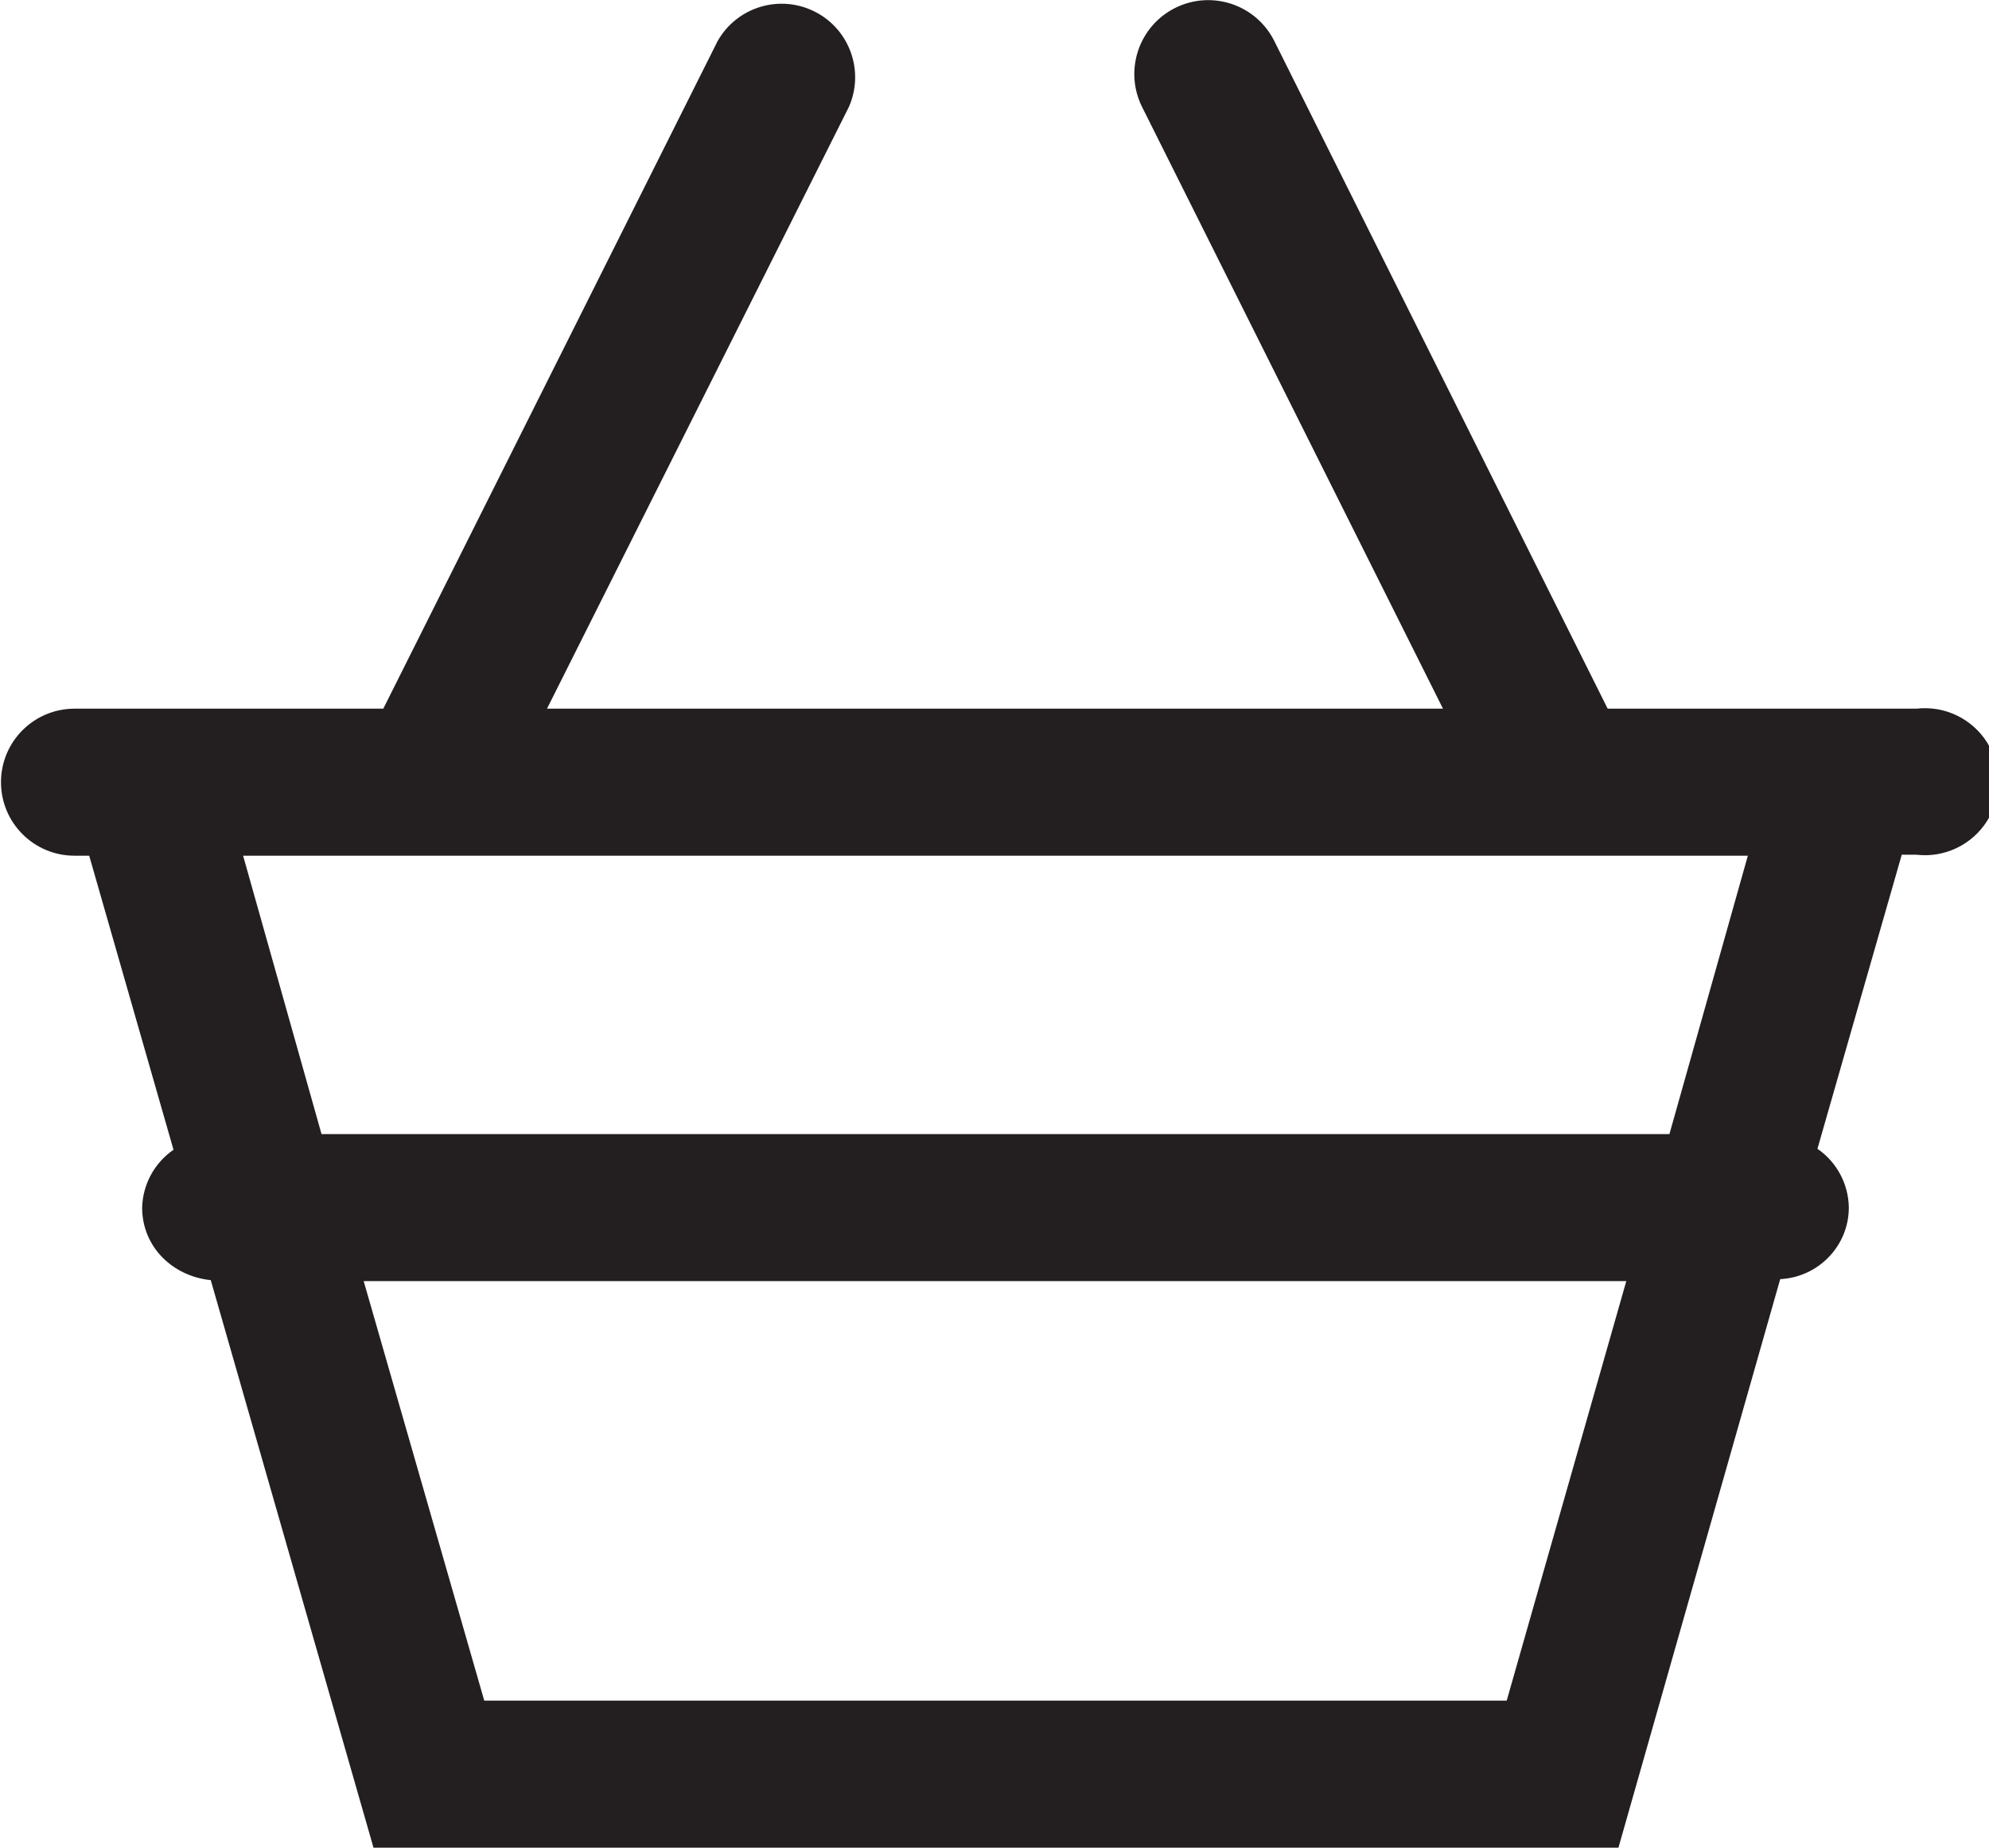
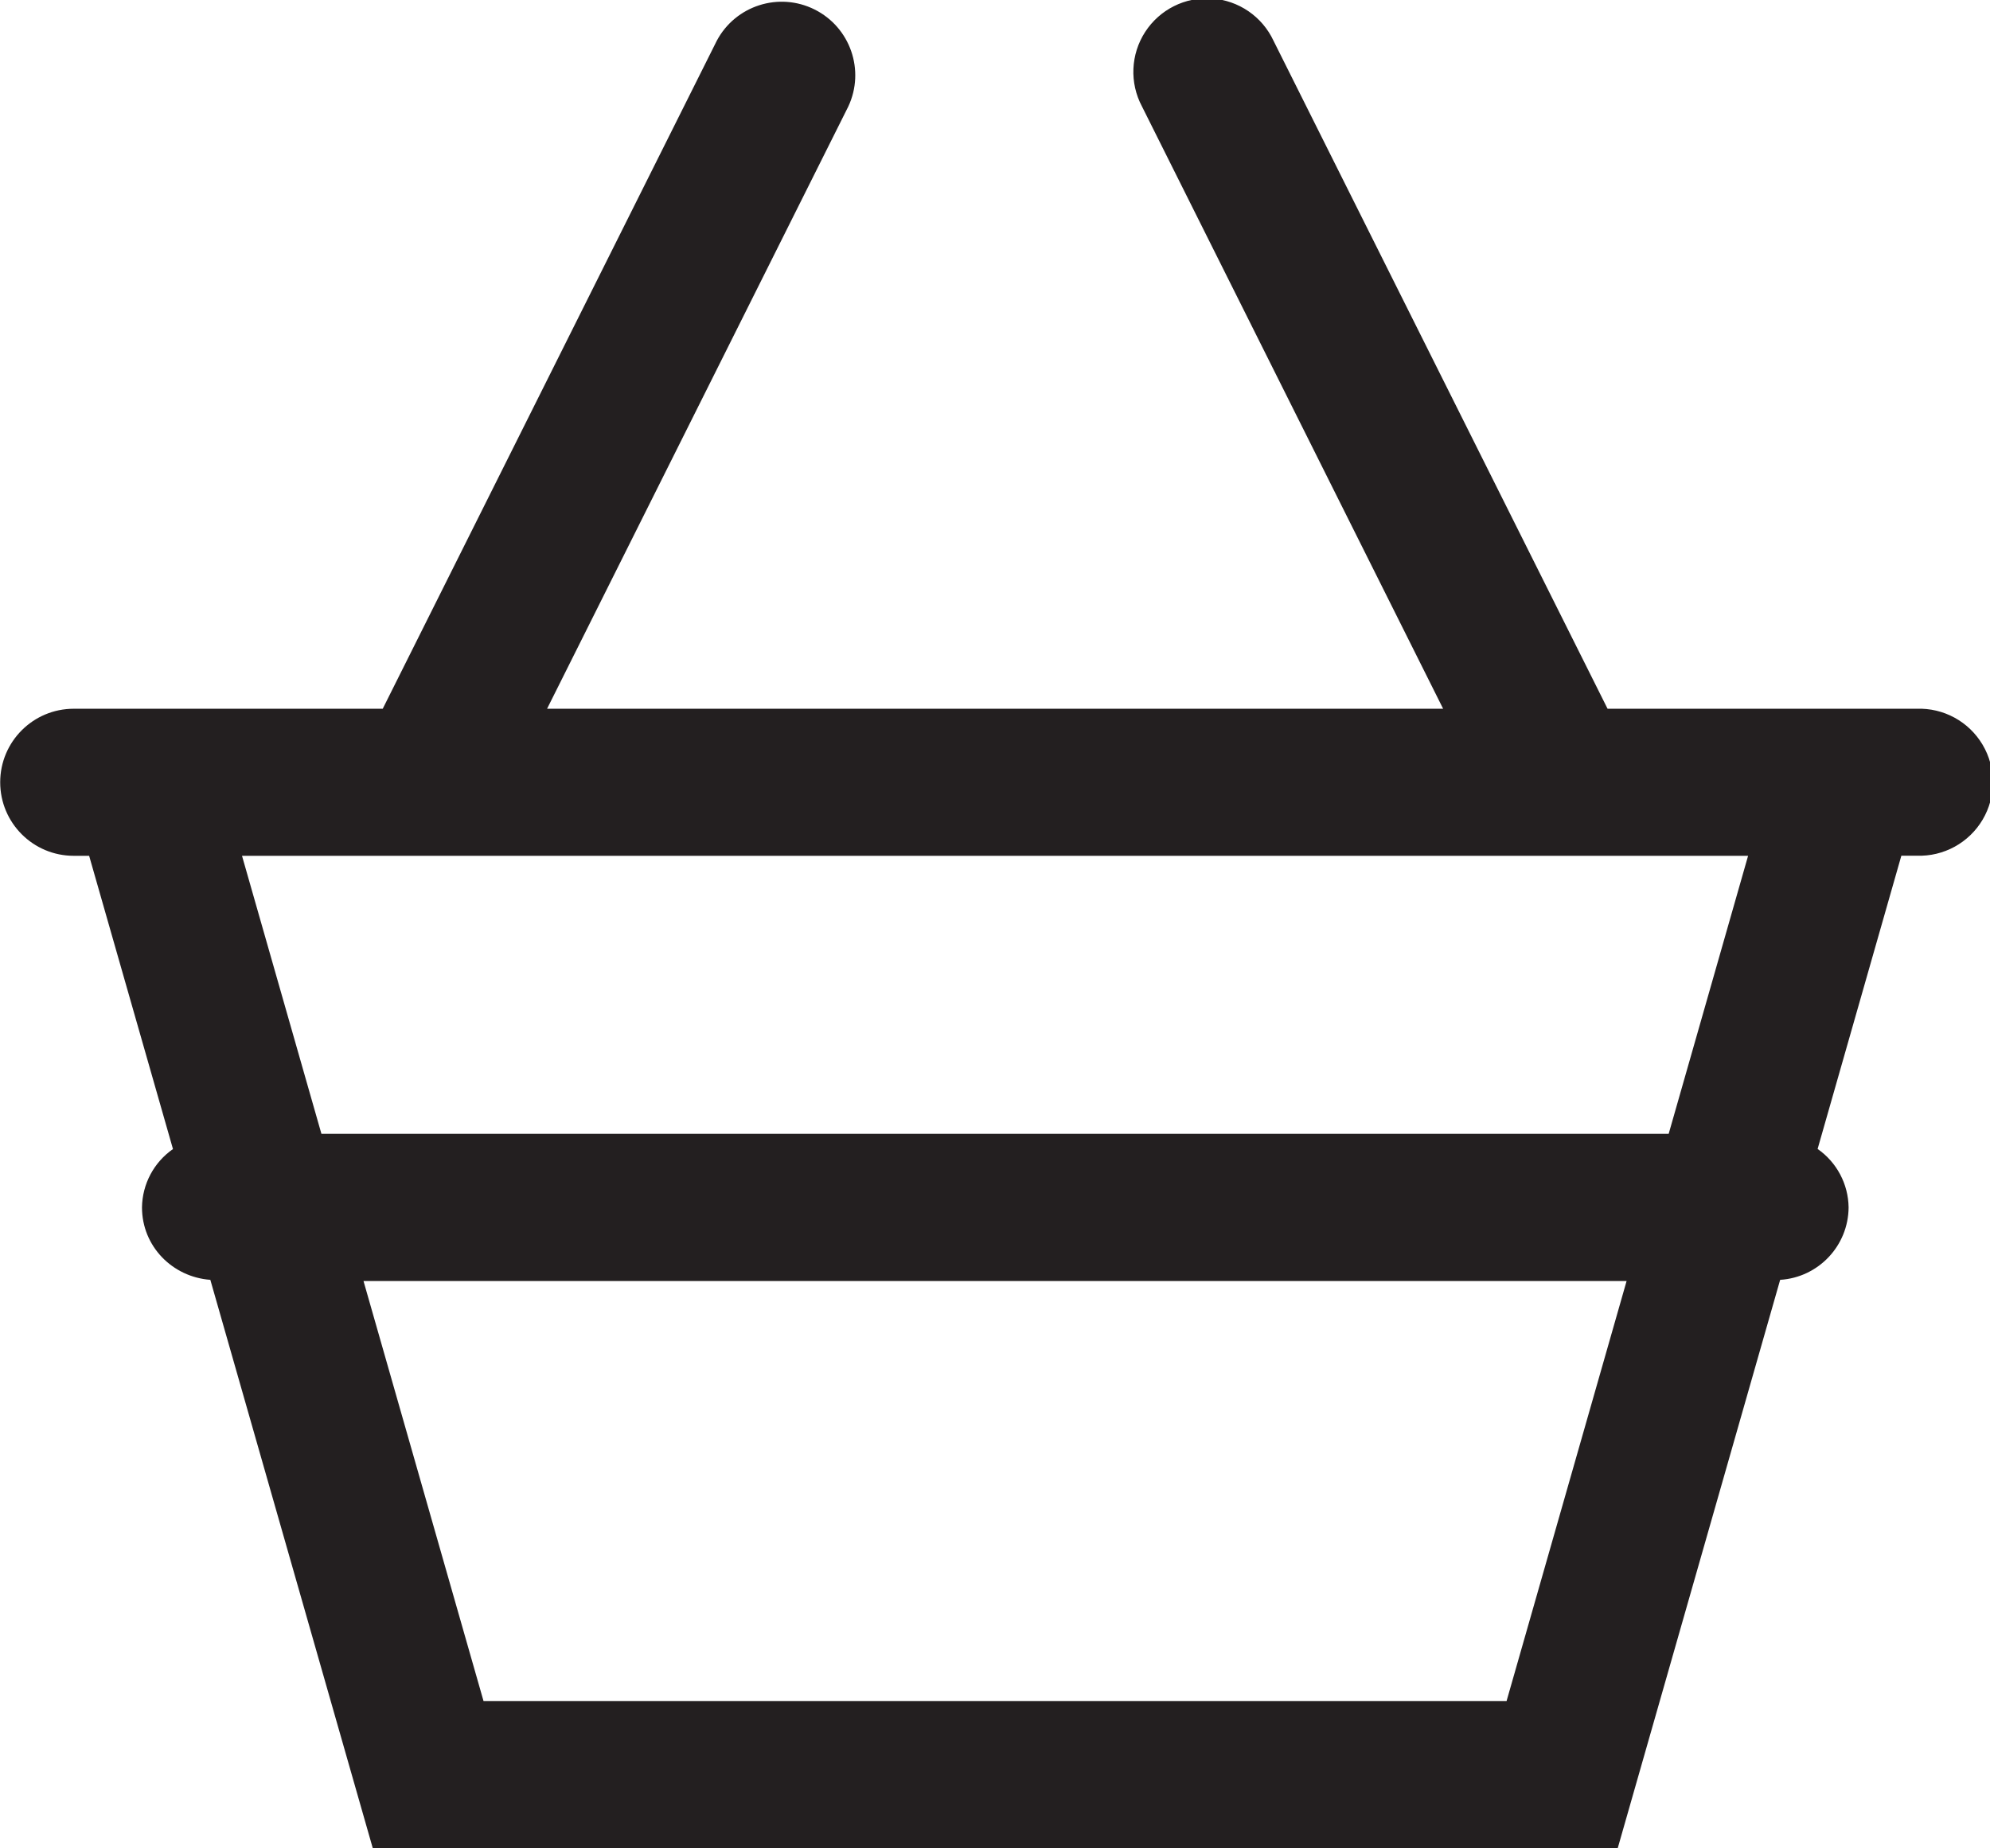
- <svg xmlns="http://www.w3.org/2000/svg" width="20.29" height="18.85" viewBox="264.2 370.96 20.29 18.85">
-   <path fill="#231F20" d="M283.75 378.19h-3.15l-3.4-6.81a.75.75 0 1 0-1.35.67l3.07 6.14h-9.14l3.08-6.14a.75.75 0 0 0-1.34-.67l-3.41 6.81h-3.15a.75.75 0 0 0 0 1.5h.15l.86 3a.74.74 0 0 0-.32.59c0 .4.31.7.7.74l1.66 5.79h12.7l1.65-5.8c.39-.02.7-.34.7-.73a.74.74 0 0 0-.32-.6l.86-3h.15a.75.75 0 1 0 0-1.49zm-4.18 10.12h-10.43l-1.23-4.28h12.88l-1.22 4.28zm1.65-5.78h-13.74l-.8-2.84h15.35l-.8 2.84z" />
+ <svg xmlns="http://www.w3.org/2000/svg" width="20.294" height="18.849" viewBox="264.205 370.961 20.294 18.849">
+   <path fill="#231F20" d="M283.75 378.19h-3.151l-3.407-6.814a.75.75 0 1 0-1.341.671l3.071 6.143h-9.138l3.072-6.143a.75.75 0 0 0-1.341-.671l-3.407 6.814h-3.151a.75.75 0 0 0 0 1.5h.157l.855 2.991a.737.737 0 0 0-.316.595c0 .396.309.71.697.739l1.656 5.795h12.697l1.656-5.795a.745.745 0 0 0 .698-.739.738.738 0 0 0-.316-.596l.854-2.991h.157a.75.75 0 1 0-.002-1.499zm-4.181 10.121h-10.433l-1.224-4.284h12.881l-1.224 4.284zm1.653-5.785h-13.739l-.81-2.836h15.359l-.81 2.836z" />
</svg>
